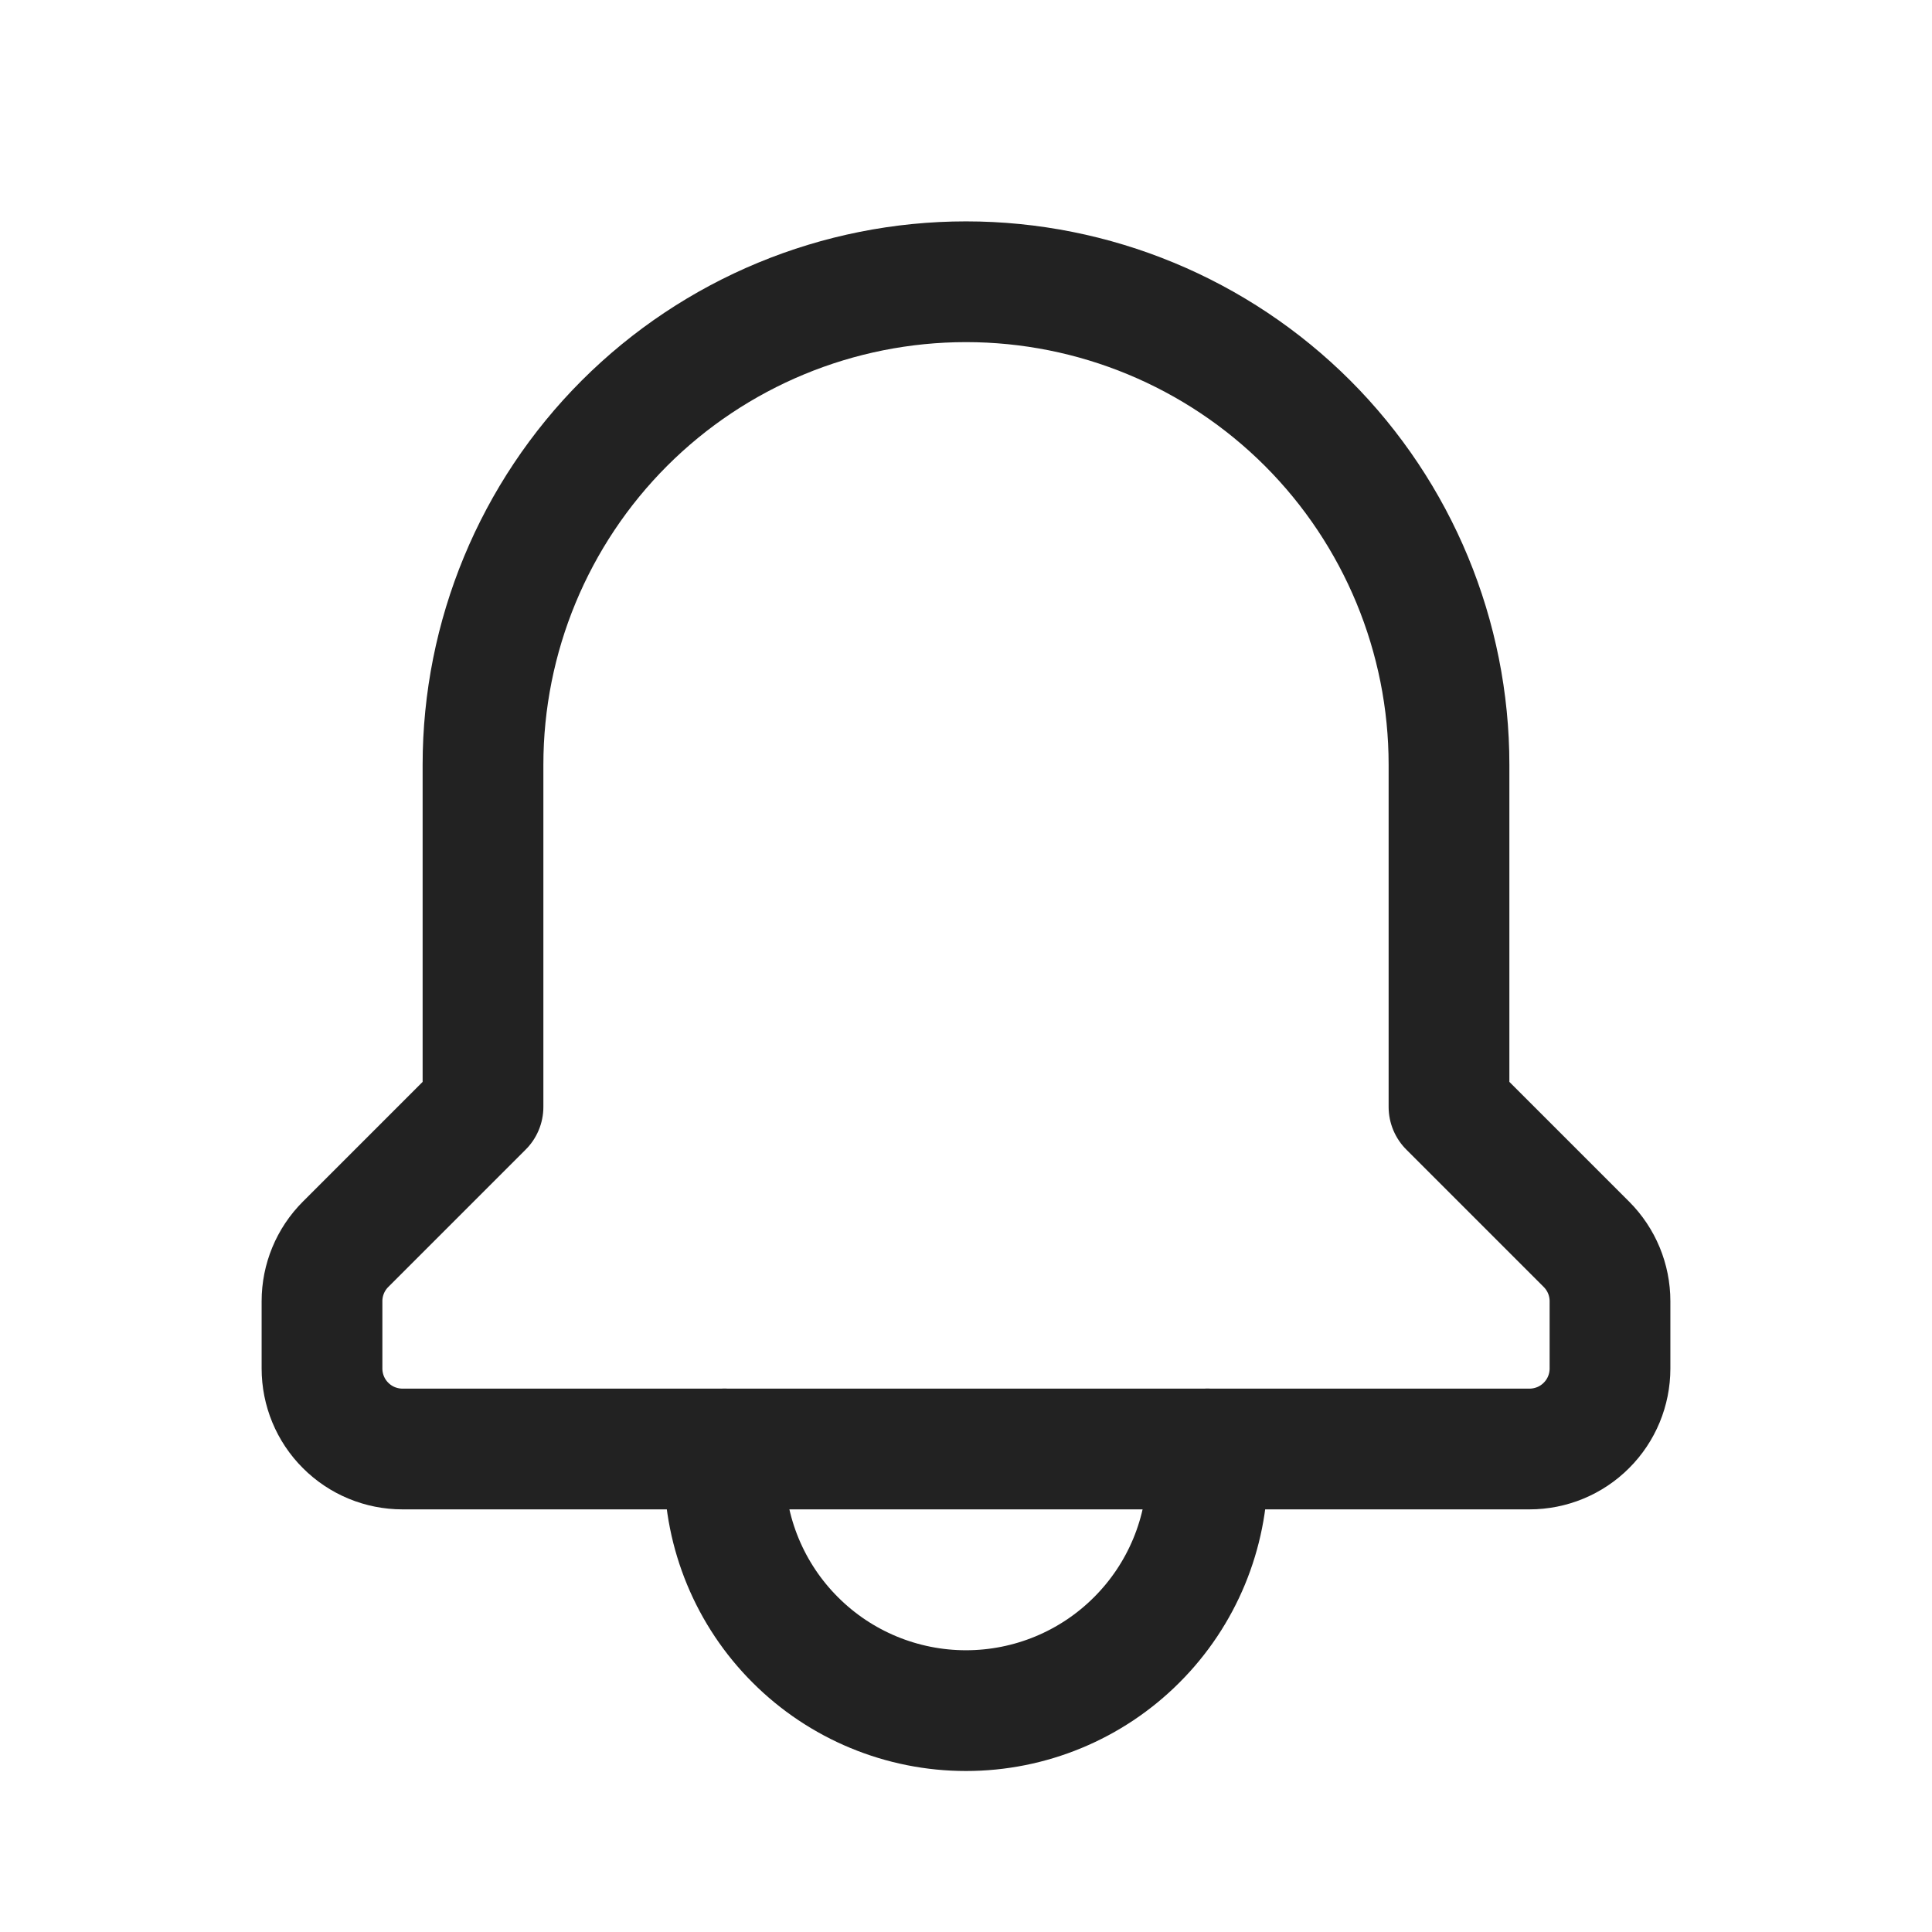
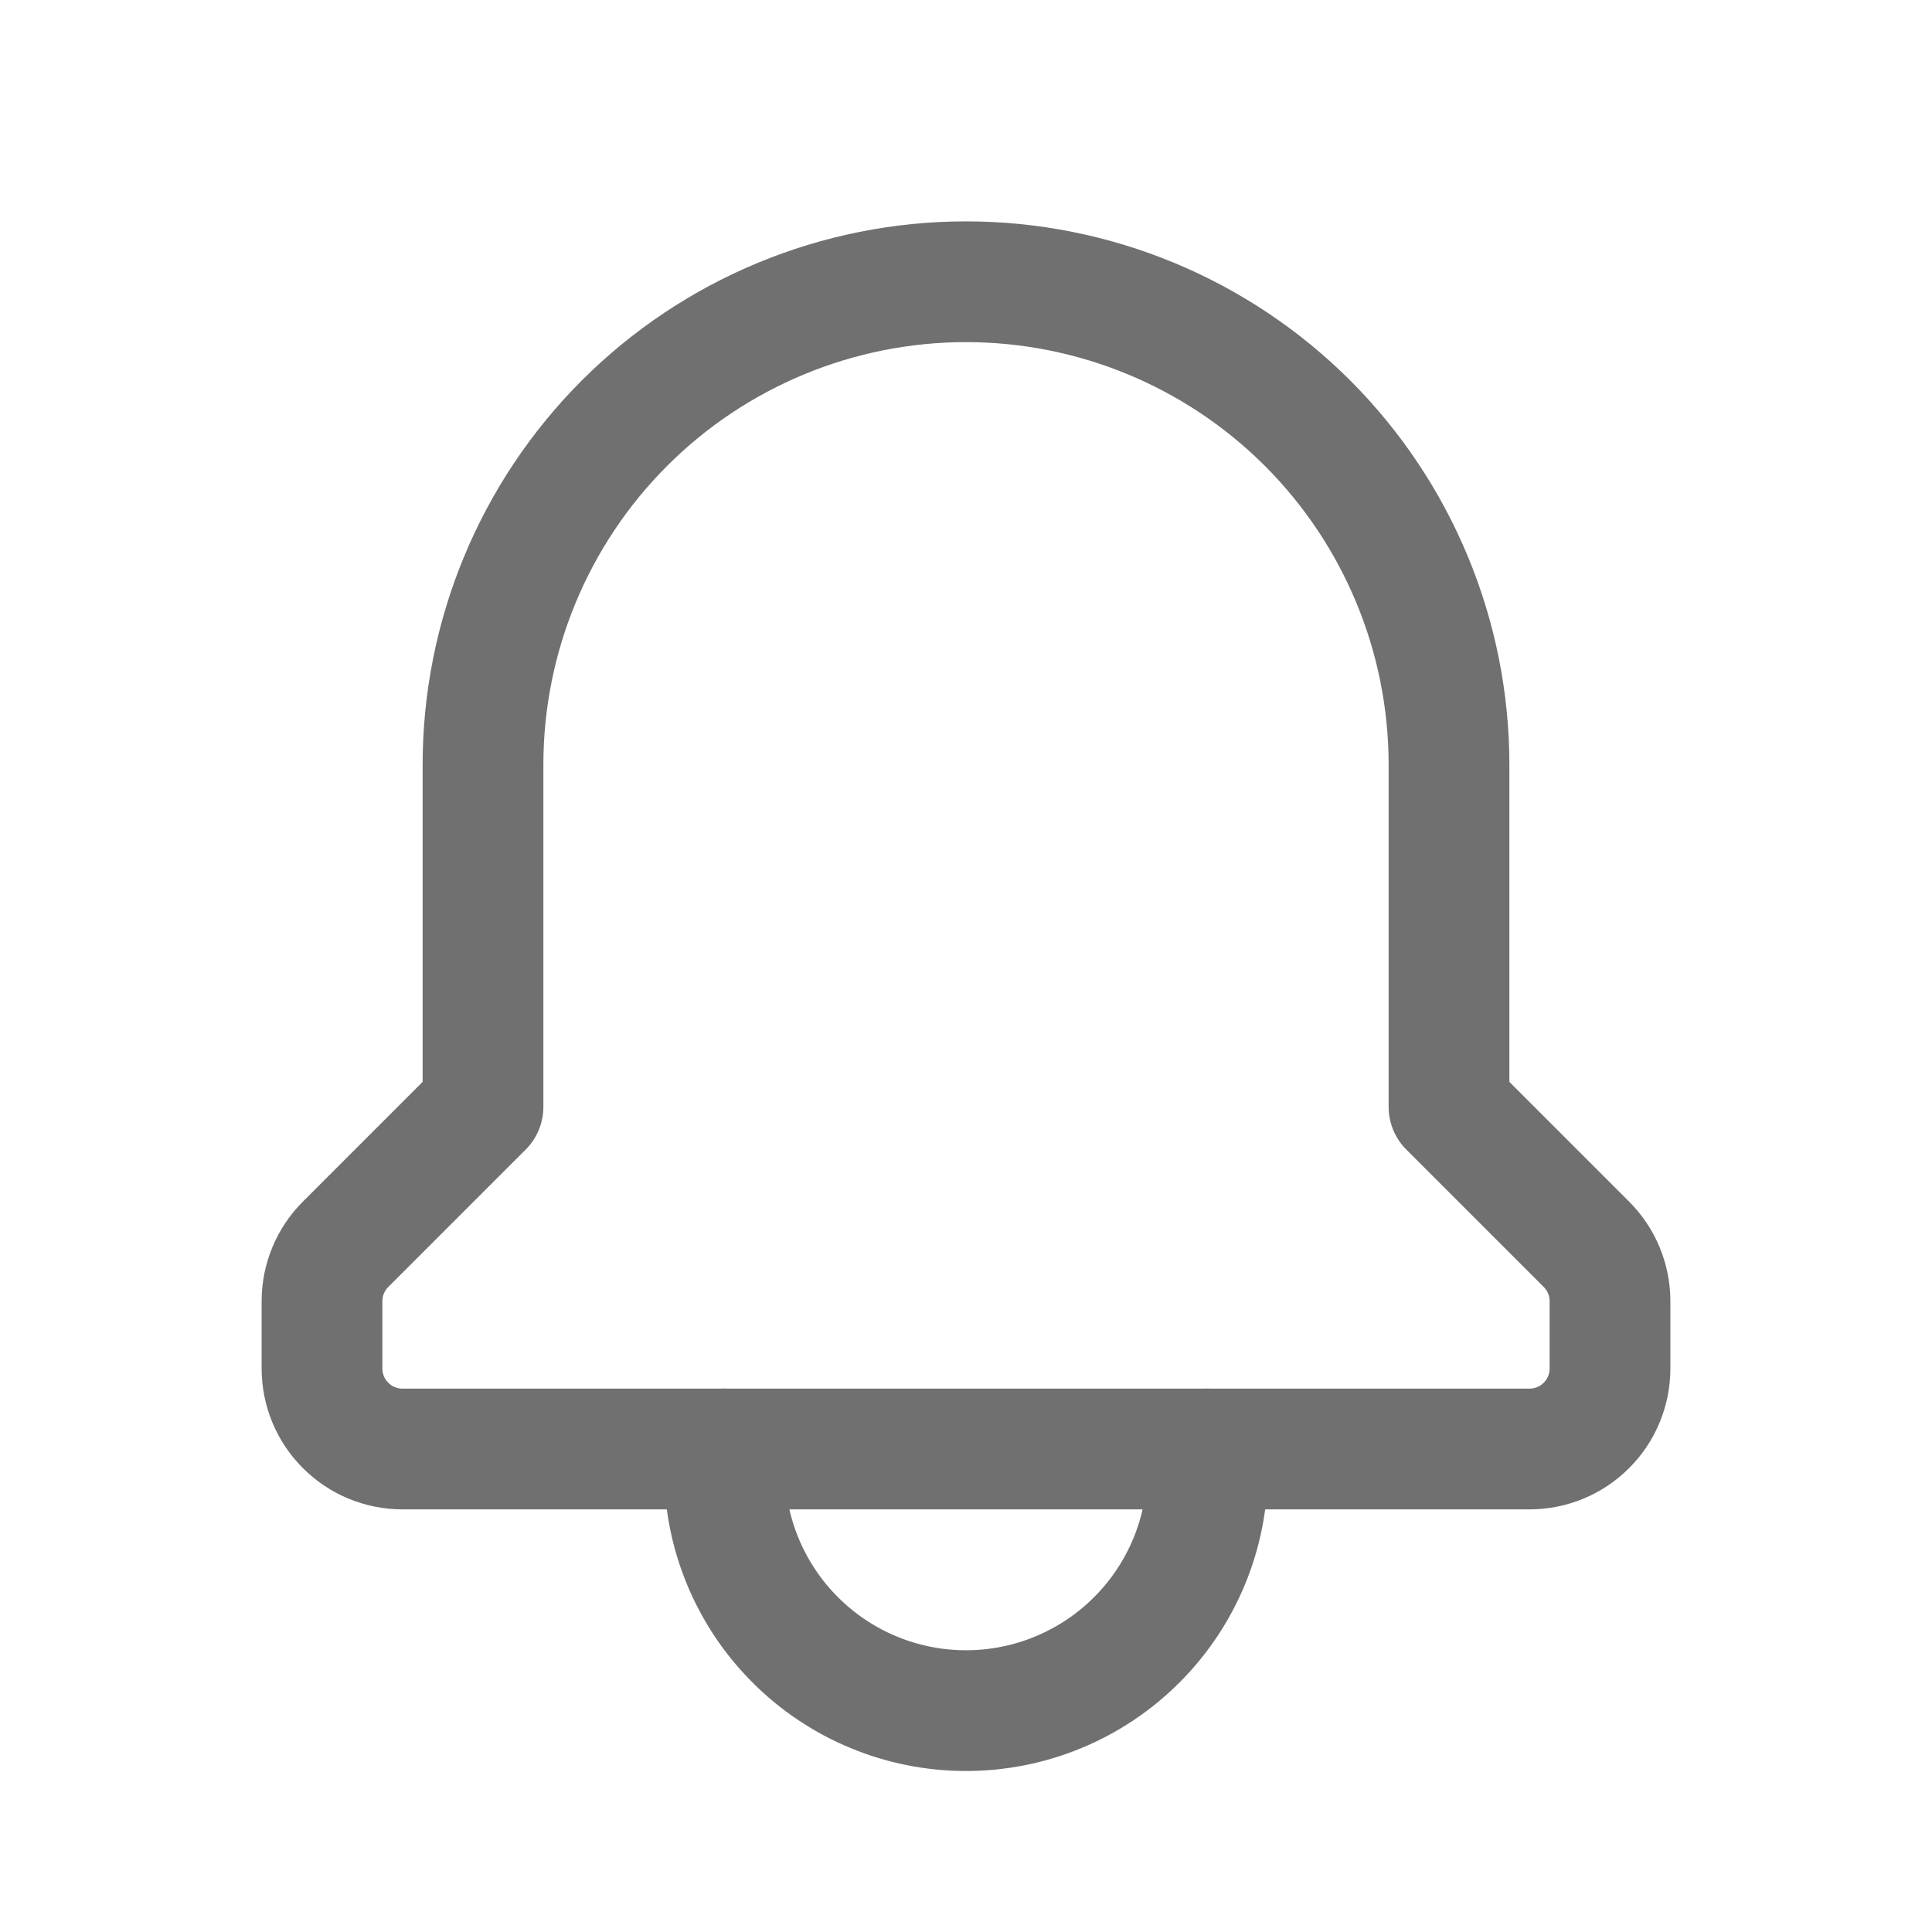
<svg xmlns="http://www.w3.org/2000/svg" width="24" height="24" viewBox="0 0 24 24" fill="none">
-   <path d="M18 13.75L19.707 15.457C19.895 15.645 20 15.899 20 16.164V17C20 17.265 19.895 17.52 19.707 17.707C19.52 17.895 19.265 18 19 18H5C4.735 18 4.48 17.895 4.293 17.707C4.105 17.52 4 17.265 4 17V16.164C4 15.899 4.105 15.645 4.293 15.457L6 13.75V9.5C6 7.909 6.632 6.383 7.757 5.257C8.883 4.132 10.409 3.5 12 3.5C13.591 3.5 15.117 4.132 16.243 5.257C17.368 6.383 18 7.909 18 9.5V13.75Z" stroke="#222222" stroke-width="1.5" stroke-linecap="round" stroke-linejoin="round" />
-   <path d="M9 18V18.25C9 19.046 9.316 19.809 9.879 20.371C10.441 20.934 11.204 21.25 12 21.25C12.796 21.25 13.559 20.934 14.121 20.371C14.684 19.809 15 19.046 15 18.25V18" stroke="#222222" stroke-width="1.5" stroke-linecap="round" stroke-linejoin="round" />
+   <path d="M18 13.75L19.707 15.457C19.895 15.645 20 15.899 20 16.164V17C20 17.265 19.895 17.52 19.707 17.707C19.52 17.895 19.265 18 19 18H5C4.735 18 4.48 17.895 4.293 17.707C4.105 17.52 4 17.265 4 17V16.164C4 15.899 4.105 15.645 4.293 15.457L6 13.75V9.5C6 7.909 6.632 6.383 7.757 5.257C8.883 4.132 10.409 3.5 12 3.5C13.591 3.5 15.117 4.132 16.243 5.257C17.368 6.383 18 7.909 18 9.5V13.75Z" stroke="#707070" stroke-width="1.5" stroke-linecap="round" stroke-linejoin="round" />
+   <path d="M9 18V18.25C9 19.046 9.316 19.809 9.879 20.371C10.441 20.934 11.204 21.25 12 21.25C12.796 21.25 13.559 20.934 14.121 20.371C14.684 19.809 15 19.046 15 18.25V18" stroke="#707070" stroke-width="1.5" stroke-linecap="round" stroke-linejoin="round" />
</svg>
